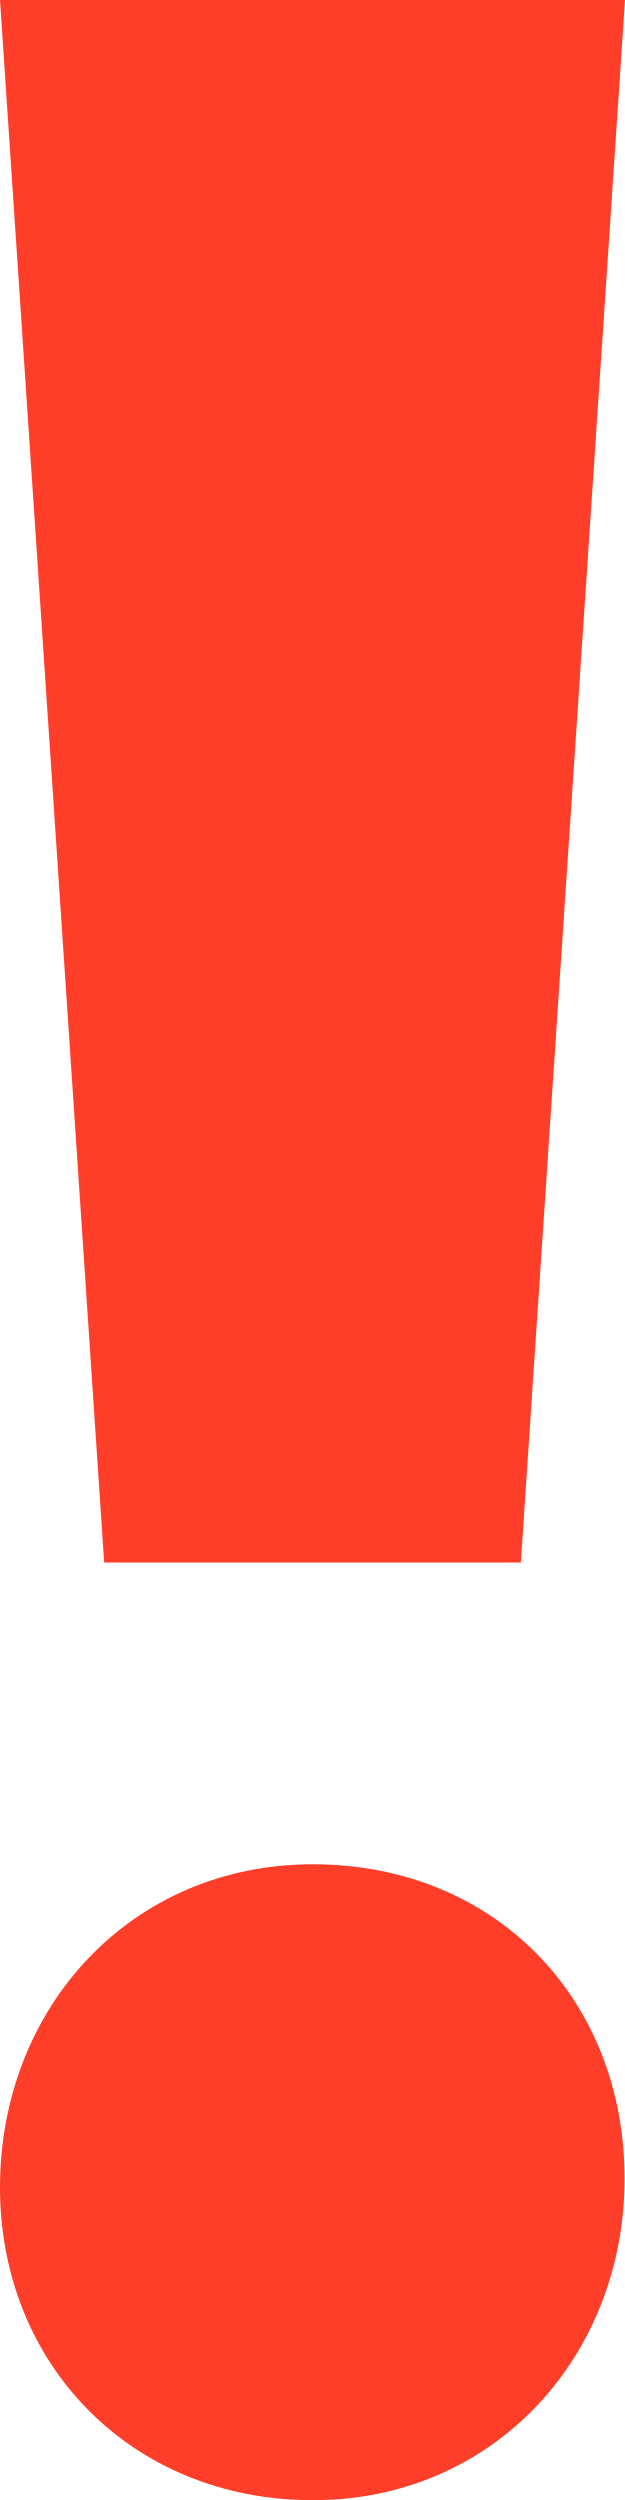
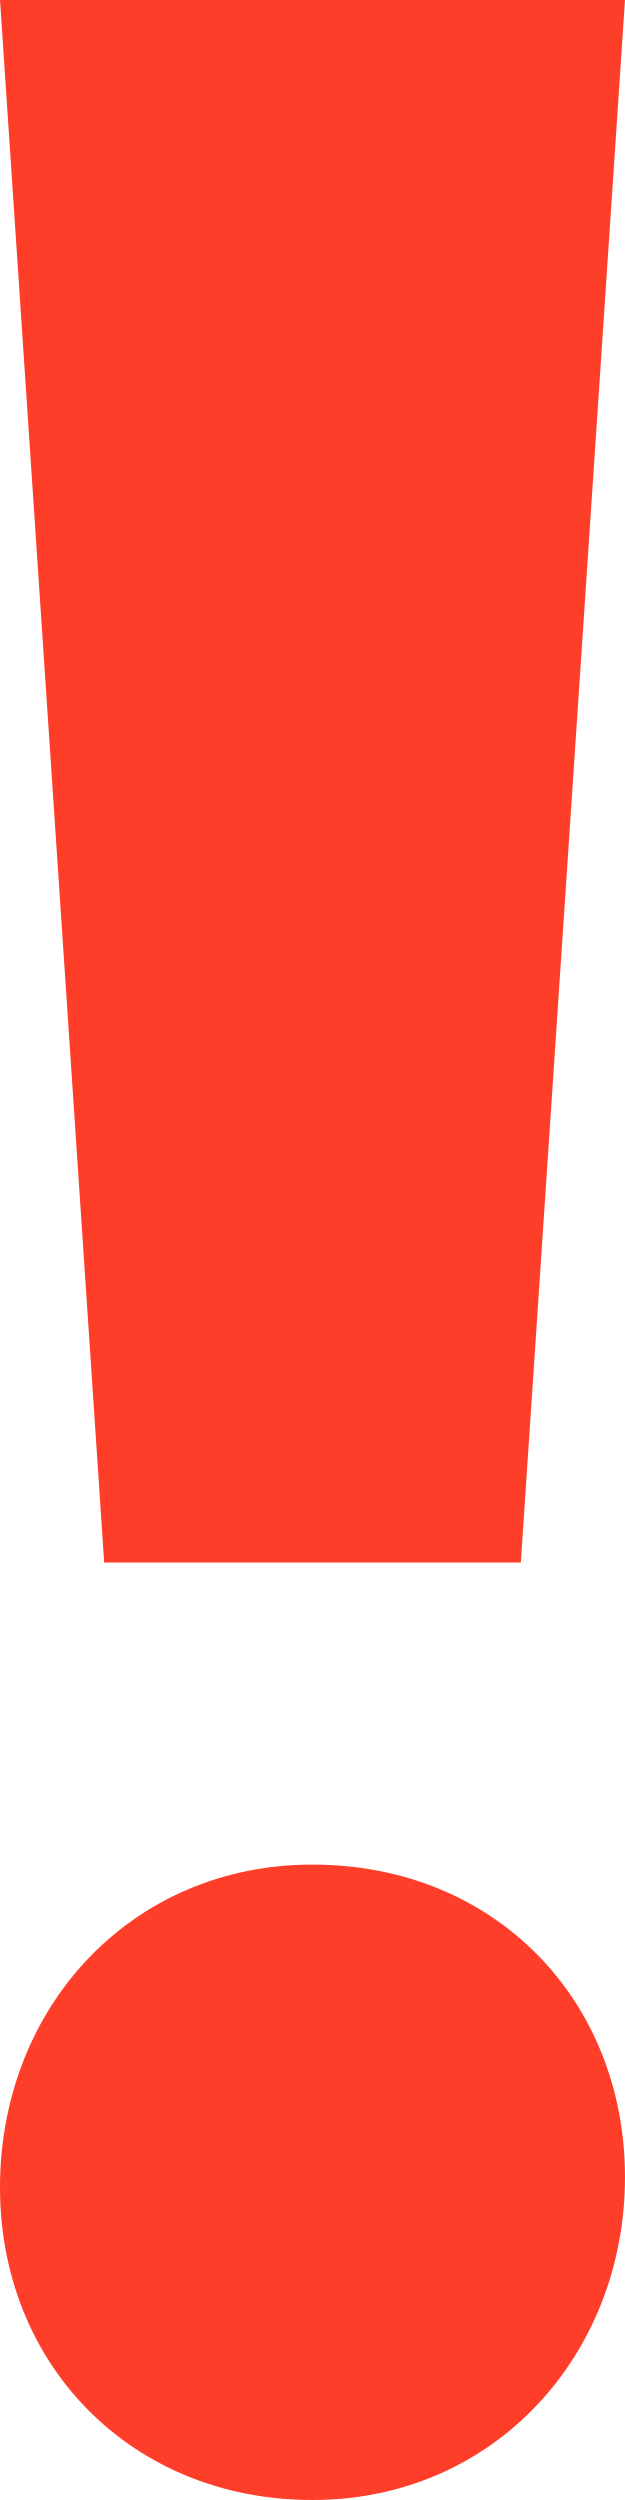
- <svg xmlns="http://www.w3.org/2000/svg" xmlns:xlink="http://www.w3.org/1999/xlink" width="6" height="24" viewBox="0 0 6 24">
+ <svg xmlns="http://www.w3.org/2000/svg" xmlns:xlink="http://www.w3.org/1999/xlink" width="6" height="24">
  <defs>
-     <path id="j6m7a" d="M1449 3086h6l-1 15h-4zm0 21c0-1.73 1.26-3.103 3.004-3.103 1.746 0 2.992 1.29 2.992 3.018 0 1.697-1.246 3.087-2.992 3.087-1.745 0-3.004-1.307-3.004-3.002z" />
+     <path id="a" d="M1449 3086h6l-1 15h-4zm0 21c0-1.73 1.26-3.1 3-3.1 1.75 0 3 1.3 3 3s-1.25 3.1-3 3.1c-1.74 0-3-1.3-3-3z" />
  </defs>
-   <g>
-     <g transform="translate(-1449 -3086)">
-       <use fill="#ff3e2a" xlink:href="#j6m7a" />
-     </g>
-   </g>
+   <use fill="#ff3e2a" xlink:href="#a" transform="translate(-1449 -3086)" />
</svg>
